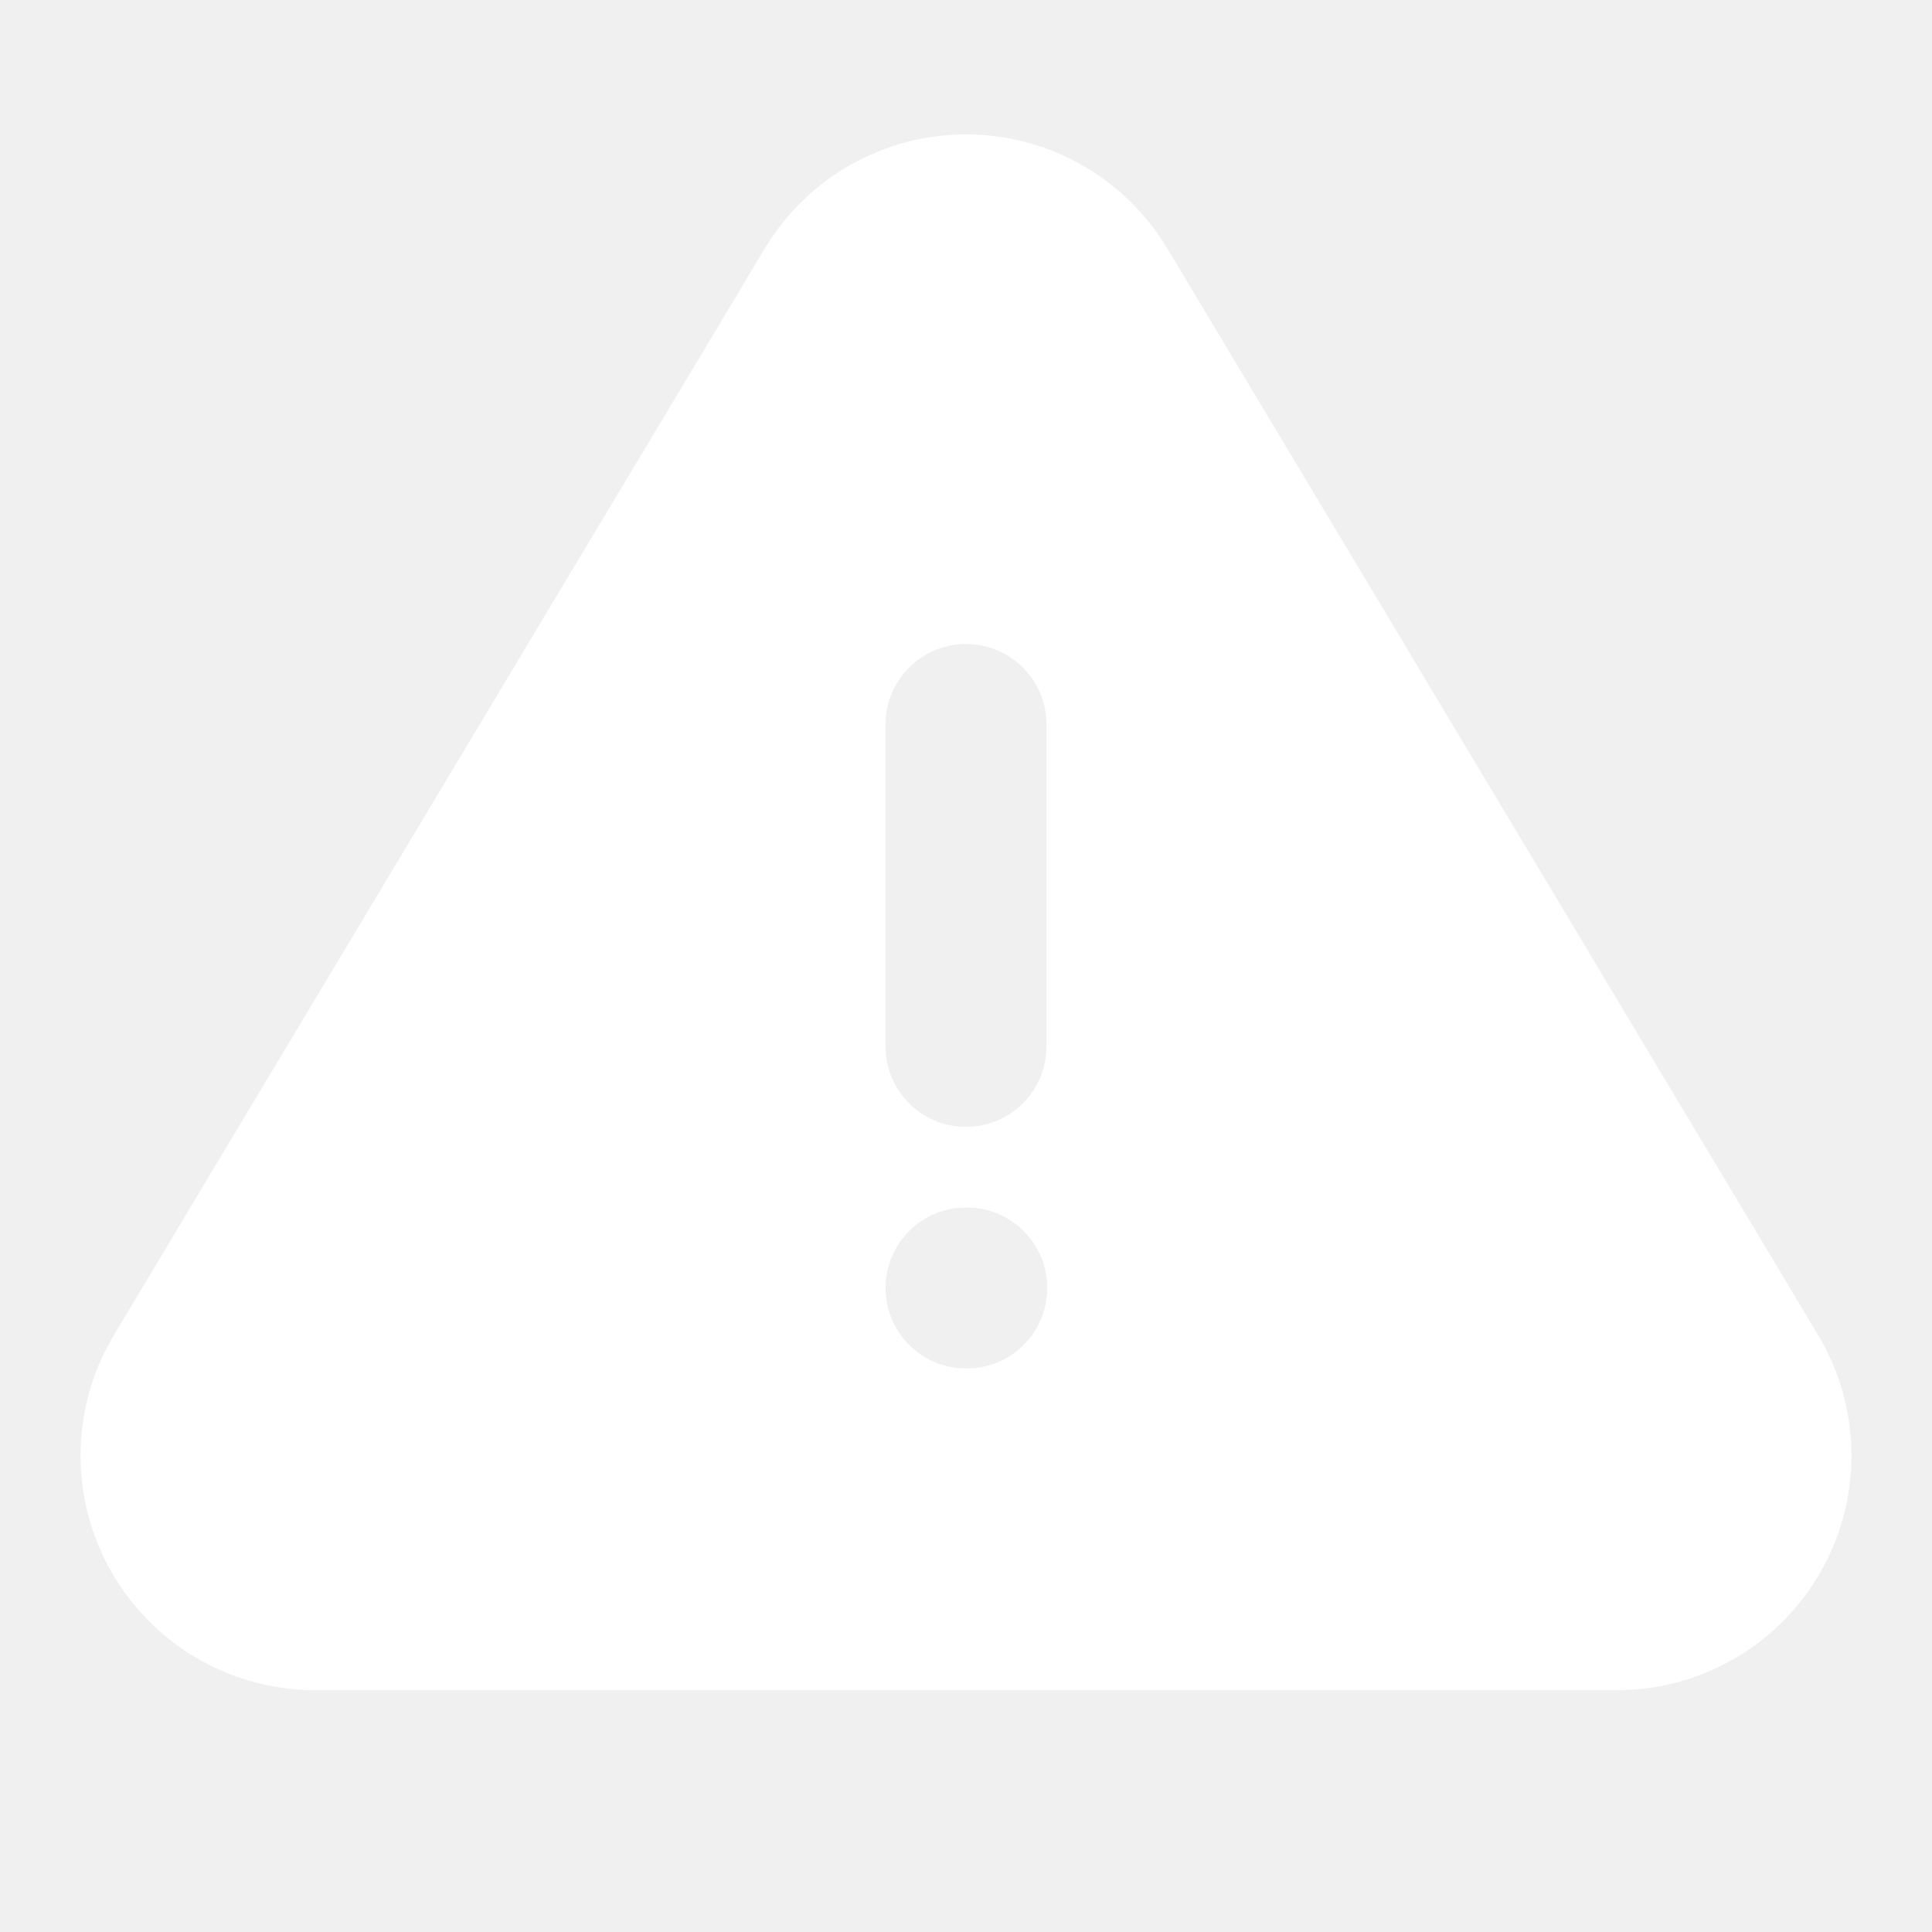
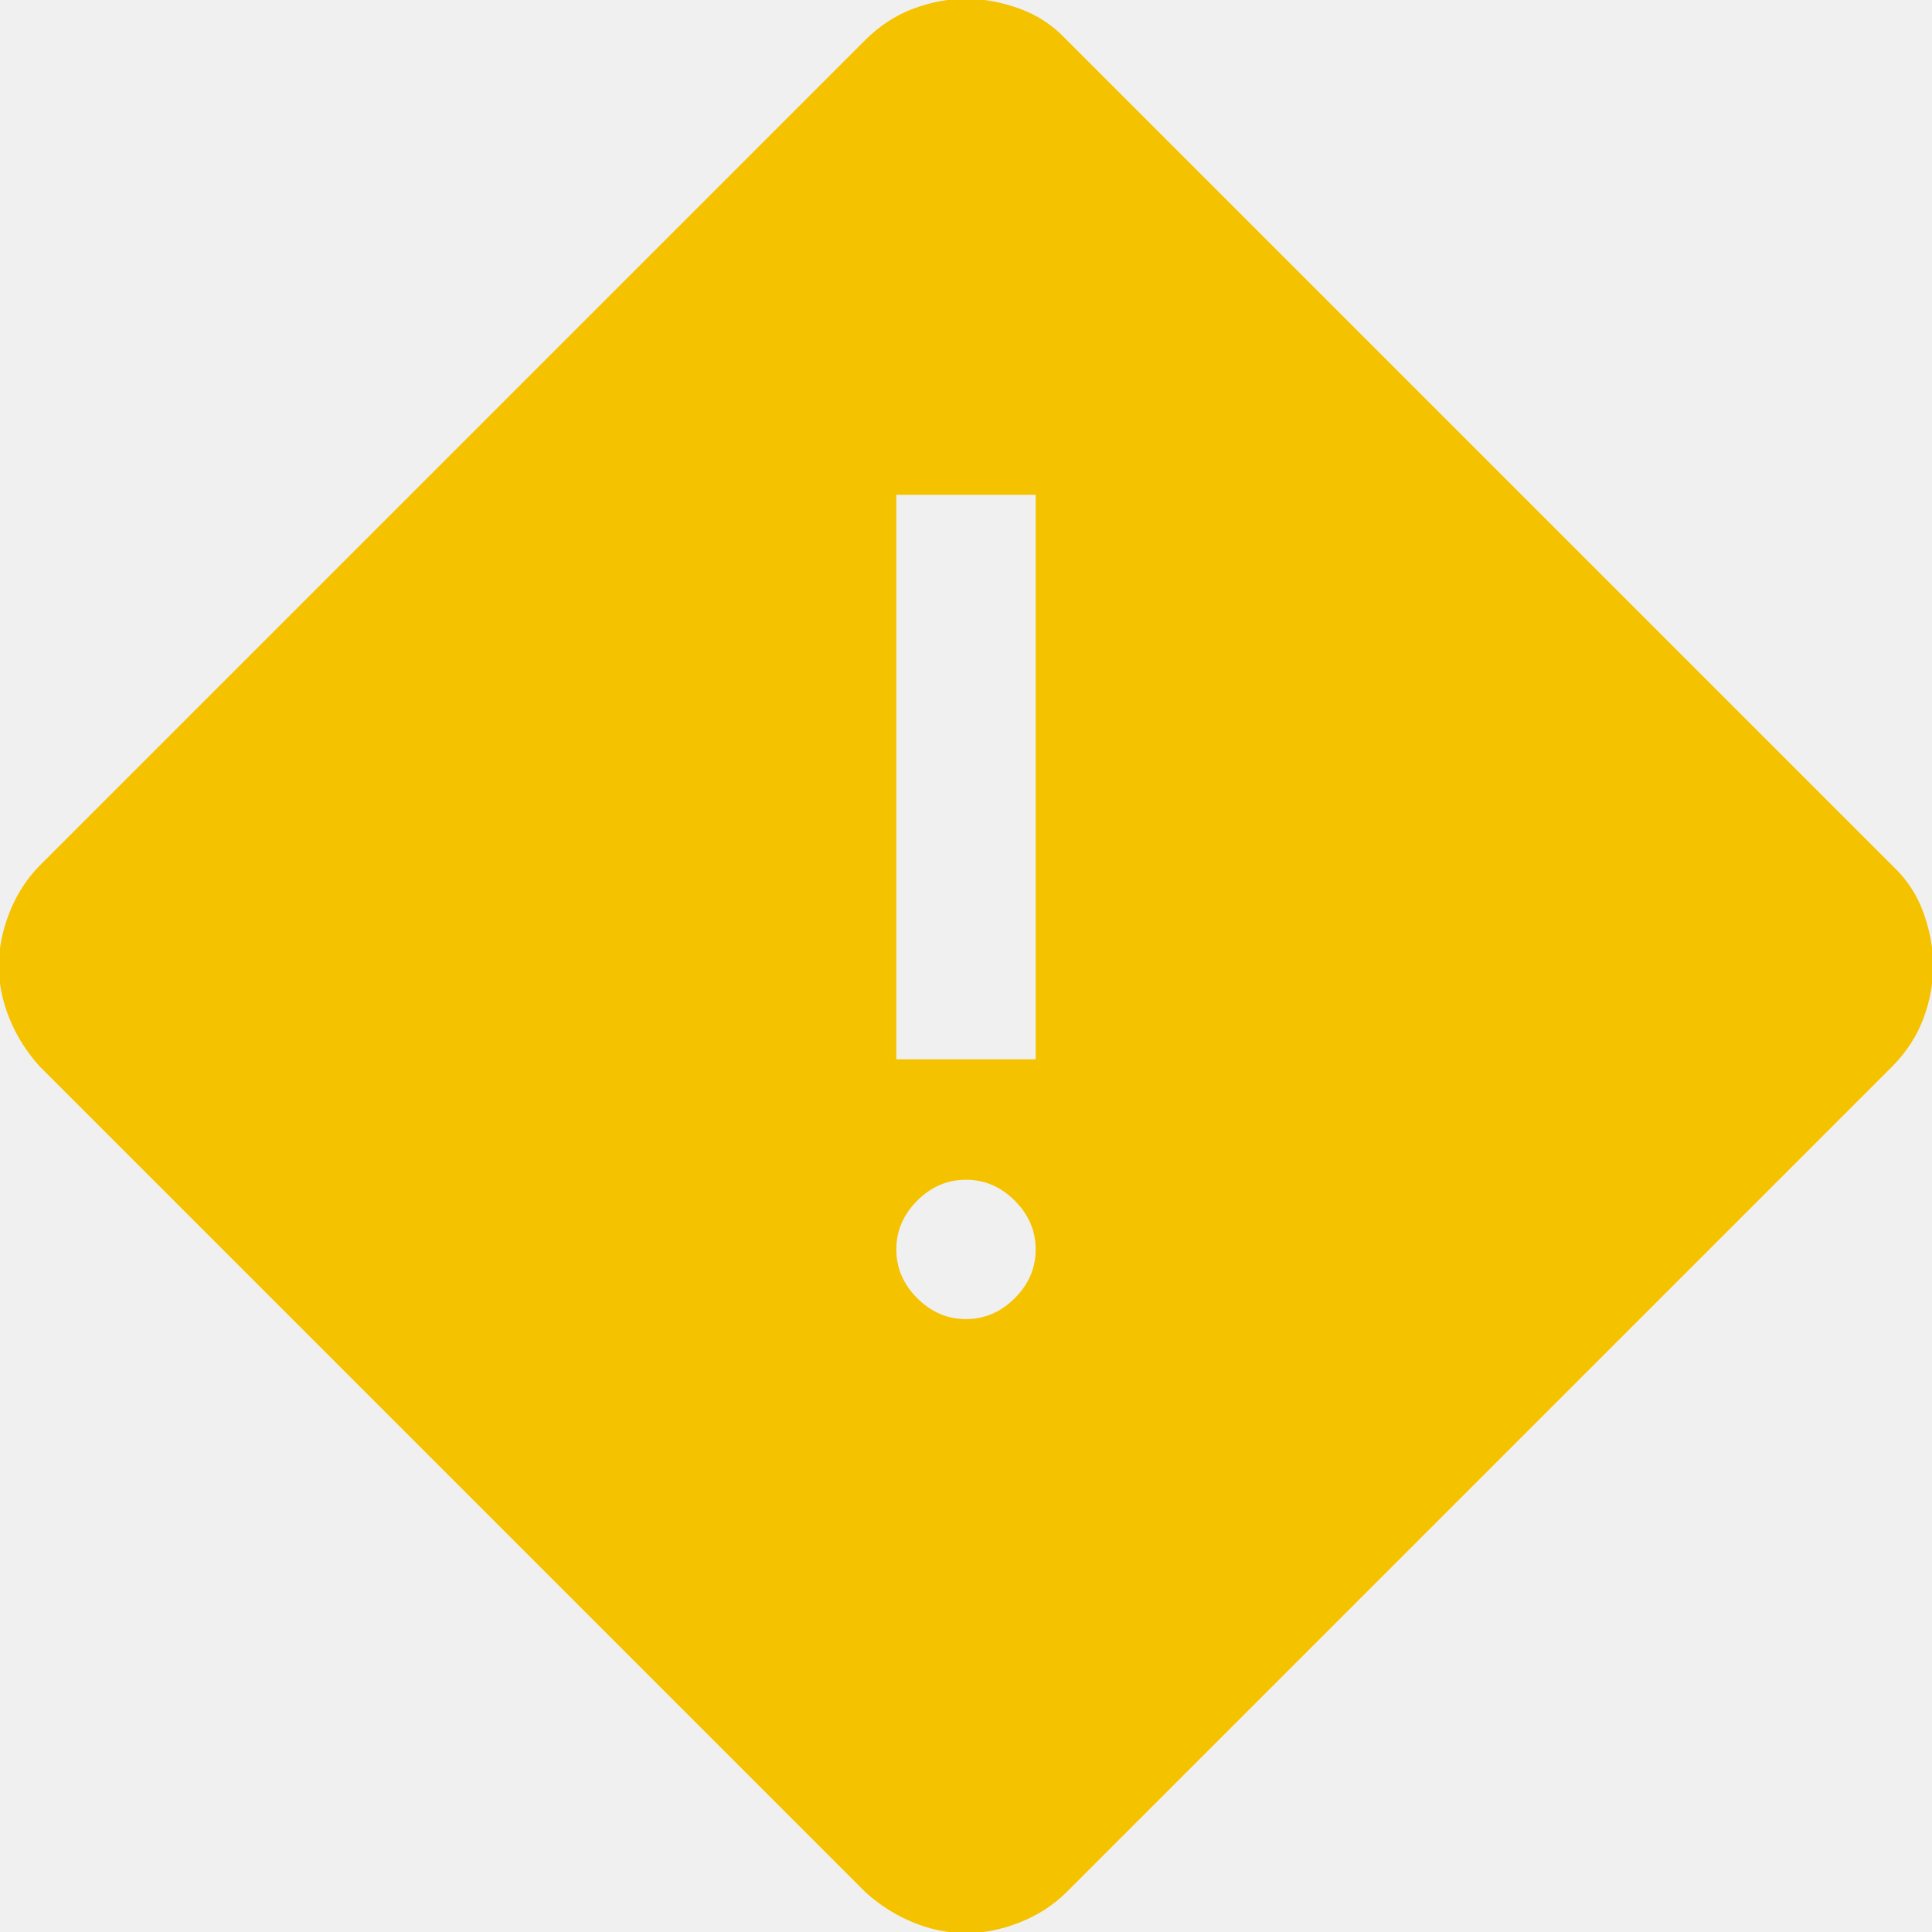
- <svg xmlns="http://www.w3.org/2000/svg" width="50" height="50" viewBox="0 0 50 50" fill="none">
-   <g>
-     <path d="M22.915 7.15256e-07C24.905 7.15256e-07 26.759 0.973 27.894 2.598C27.894 2.598 28.113 2.931 28.113 2.931C28.113 2.931 45.017 31.156 45.017 31.156C46.061 32.965 46.103 35.183 45.126 37.029C44.15 38.876 42.294 40.091 40.211 40.246C40.211 40.246 39.805 40.263 39.805 40.263C39.805 40.263 6.003 40.263 6.003 40.263C3.918 40.239 1.991 39.148 0.899 37.371C-0.193 35.595 -0.297 33.383 0.623 31.512C0.623 31.512 0.83 31.127 0.83 31.127C0.83 31.127 17.725 2.923 17.725 2.923C18.826 1.109 20.793 0 22.915 0C22.915 0 22.915 7.15256e-07 22.915 7.15256e-07ZM22.936 27.771C22.936 27.771 22.671 27.785 22.671 27.785C21.623 27.91 20.834 28.799 20.834 29.854C20.834 30.91 21.623 31.798 22.671 31.923C22.671 31.923 22.915 31.938 22.915 31.938C22.915 31.938 23.18 31.923 23.18 31.923C24.228 31.798 25.017 30.91 25.017 29.854C25.017 28.799 24.228 27.91 23.18 27.785C23.18 27.785 22.936 27.771 22.936 27.771L22.936 27.771ZM22.915 13.188C21.859 13.188 20.97 13.978 20.846 15.027C20.846 15.027 20.832 15.271 20.832 15.271L20.832 23.604C20.832 23.604 20.846 23.848 20.846 23.848C20.971 24.896 21.86 25.685 22.915 25.685C23.97 25.685 24.859 24.896 24.984 23.848C24.984 23.848 24.998 23.604 24.998 23.604L24.998 15.271C24.998 15.271 24.984 15.027 24.984 15.027C24.86 13.978 23.971 13.188 22.915 13.188C22.915 13.188 22.915 13.188 22.915 13.188Z" fill="#FFFFFF" transform="translate(2.085 3.479)" />
-   </g>
+ <svg xmlns="http://www.w3.org/2000/svg" version="1.1" viewBox="3.55 3.55 40.9 40.9" width="40" height="40" fill="none">
+   <svg height="48px" viewBox="0 -960 960 960" width="48px" fill="#f5c200" stroke="#f5c200">
+     <path d="M480-71q-11 0-21.96-4.43Q447.07-79.87 438-88L88-438q-8.13-9.07-12.57-20.04Q71-469 71-480t4.43-22.34Q79.87-513.68 88-522l350-350q9.07-8.87 20.04-12.93Q469-889 480-889t22.34 4.07Q513.68-880.87 522-872l350 350q8.87 8.32 12.93 19.66Q889-491 889-480t-4.07 21.96Q880.87-447.07 872-438L522-88q-8.32 8.13-19.66 12.57Q491-71 480-71Zm-30-369h60v-240h-60v240Zm30 110q12 0 21-9t9-21q0-12-9-21t-21-9q-12 0-21 9t-9 21q0 12 9 21t21 9Z" fill="#f5c200" stroke="#f5c200" />
+   </svg>
</svg>
